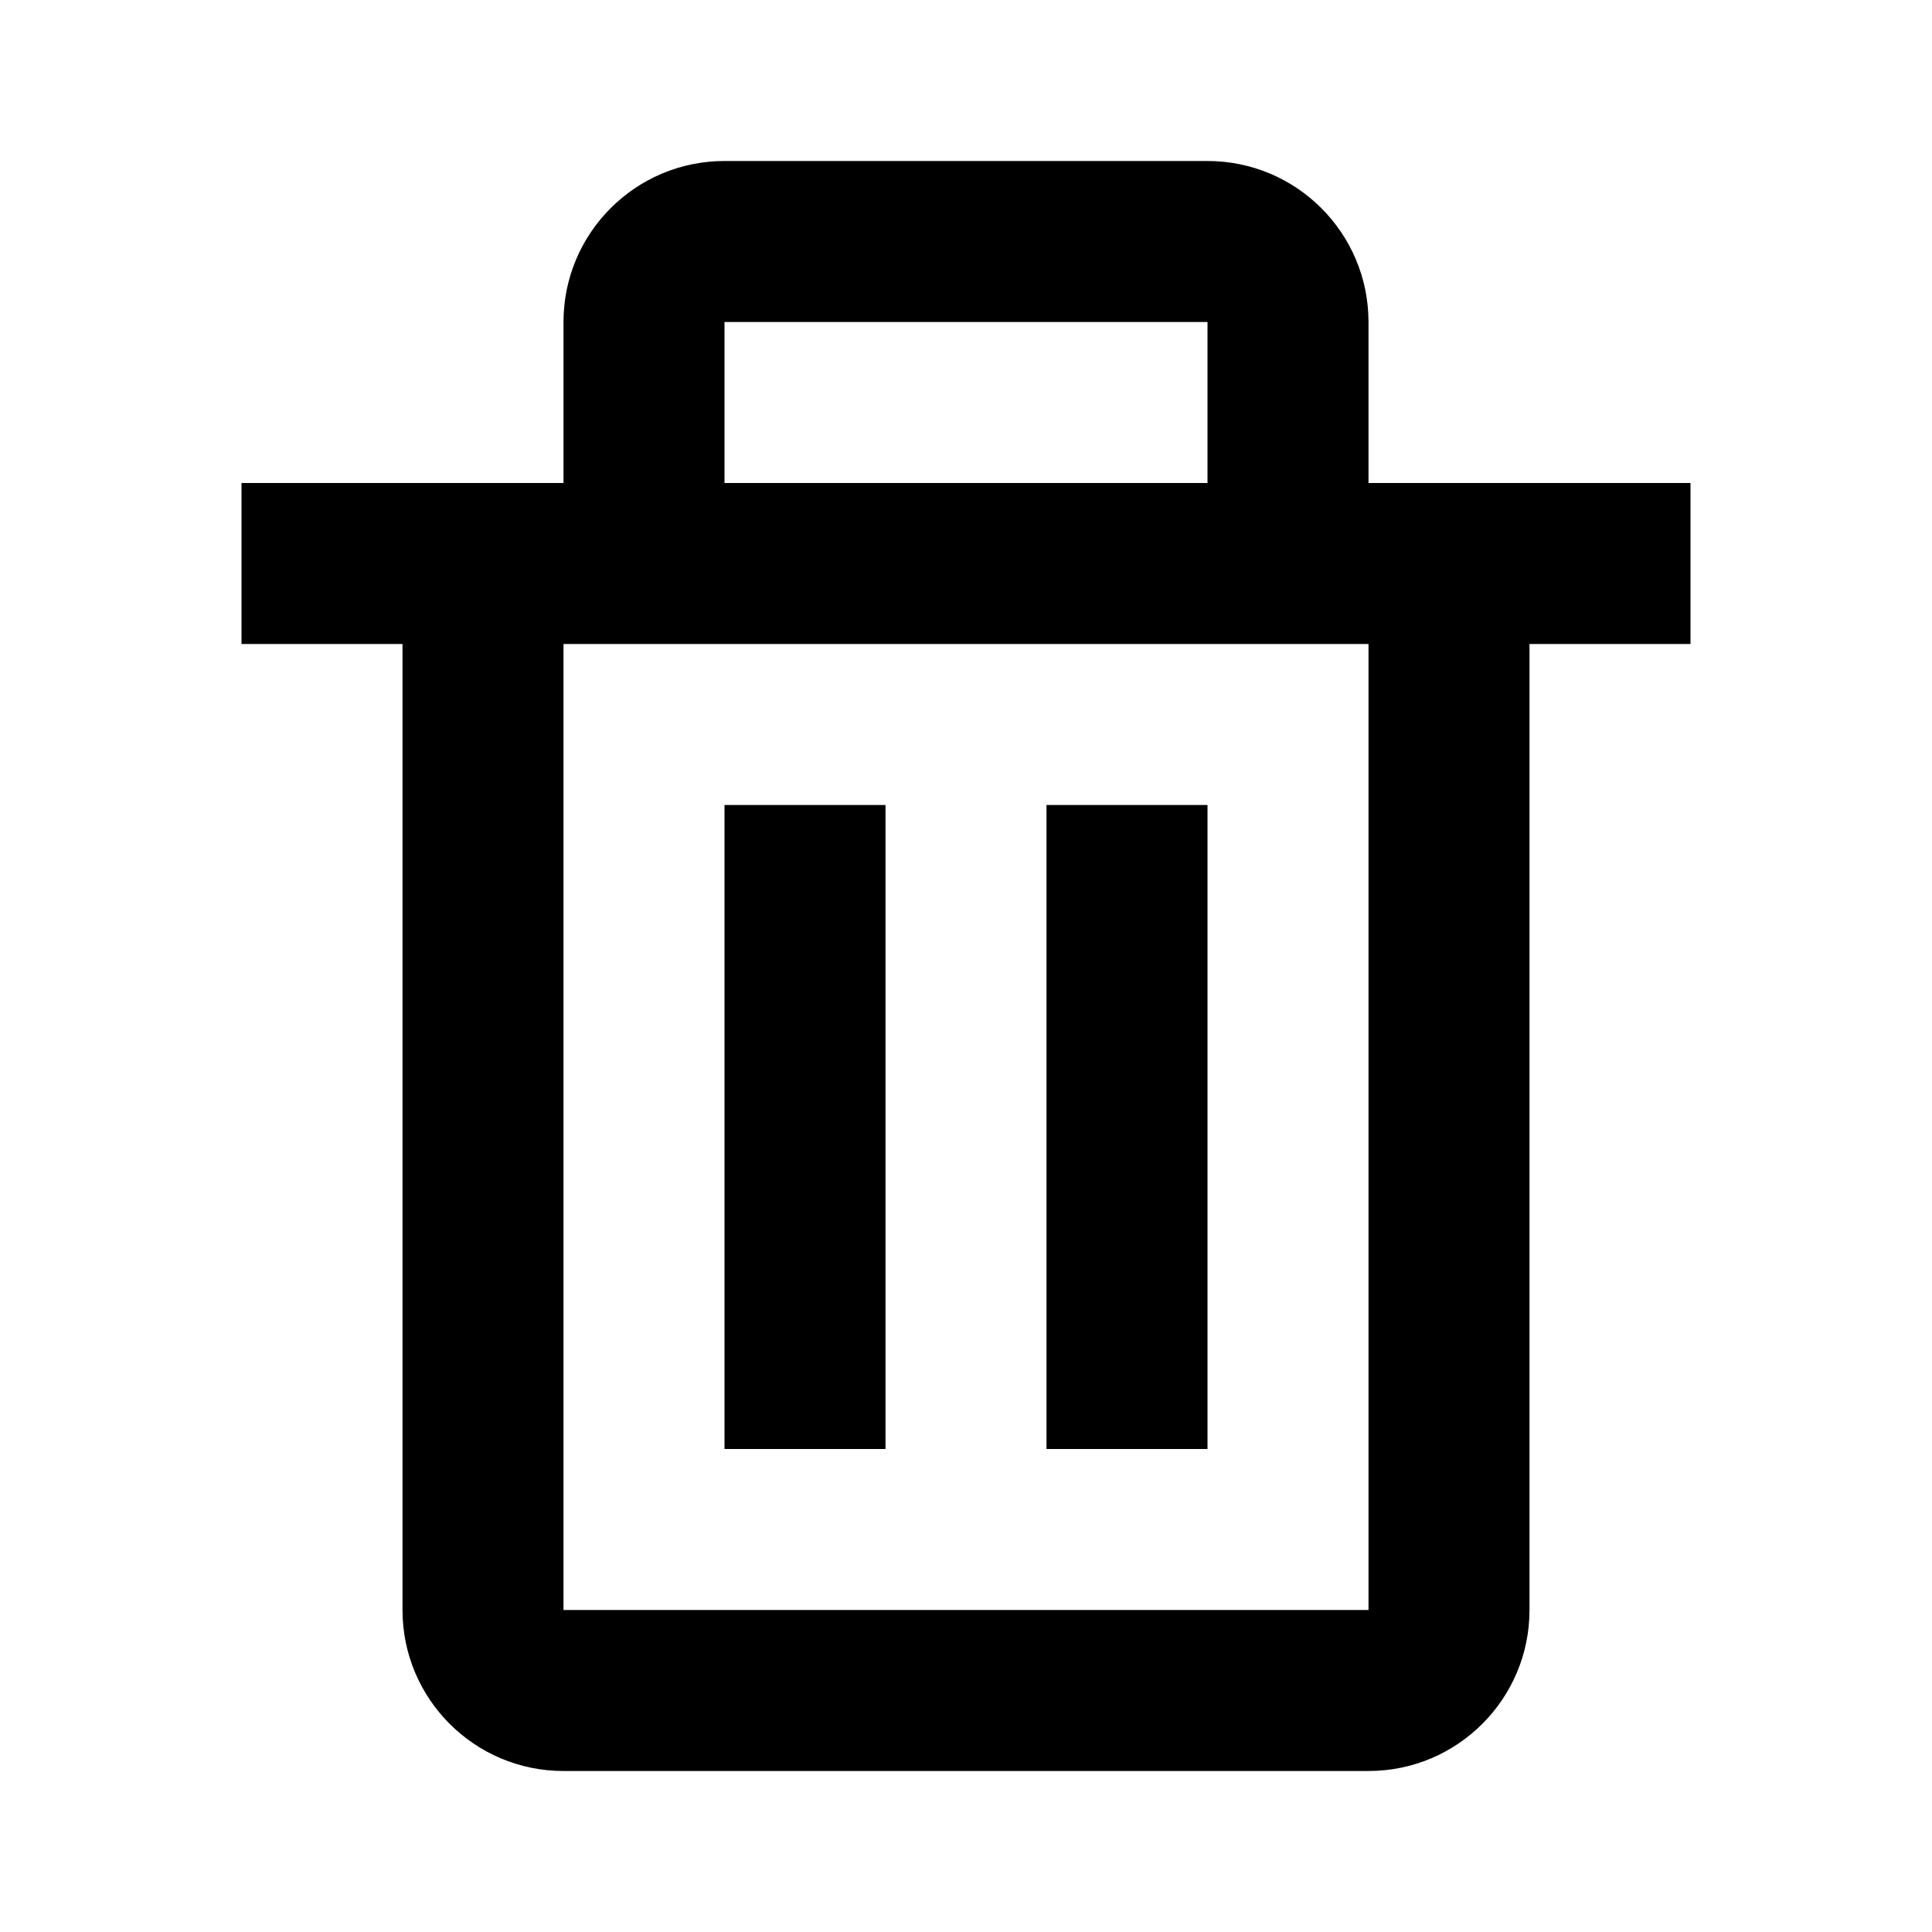
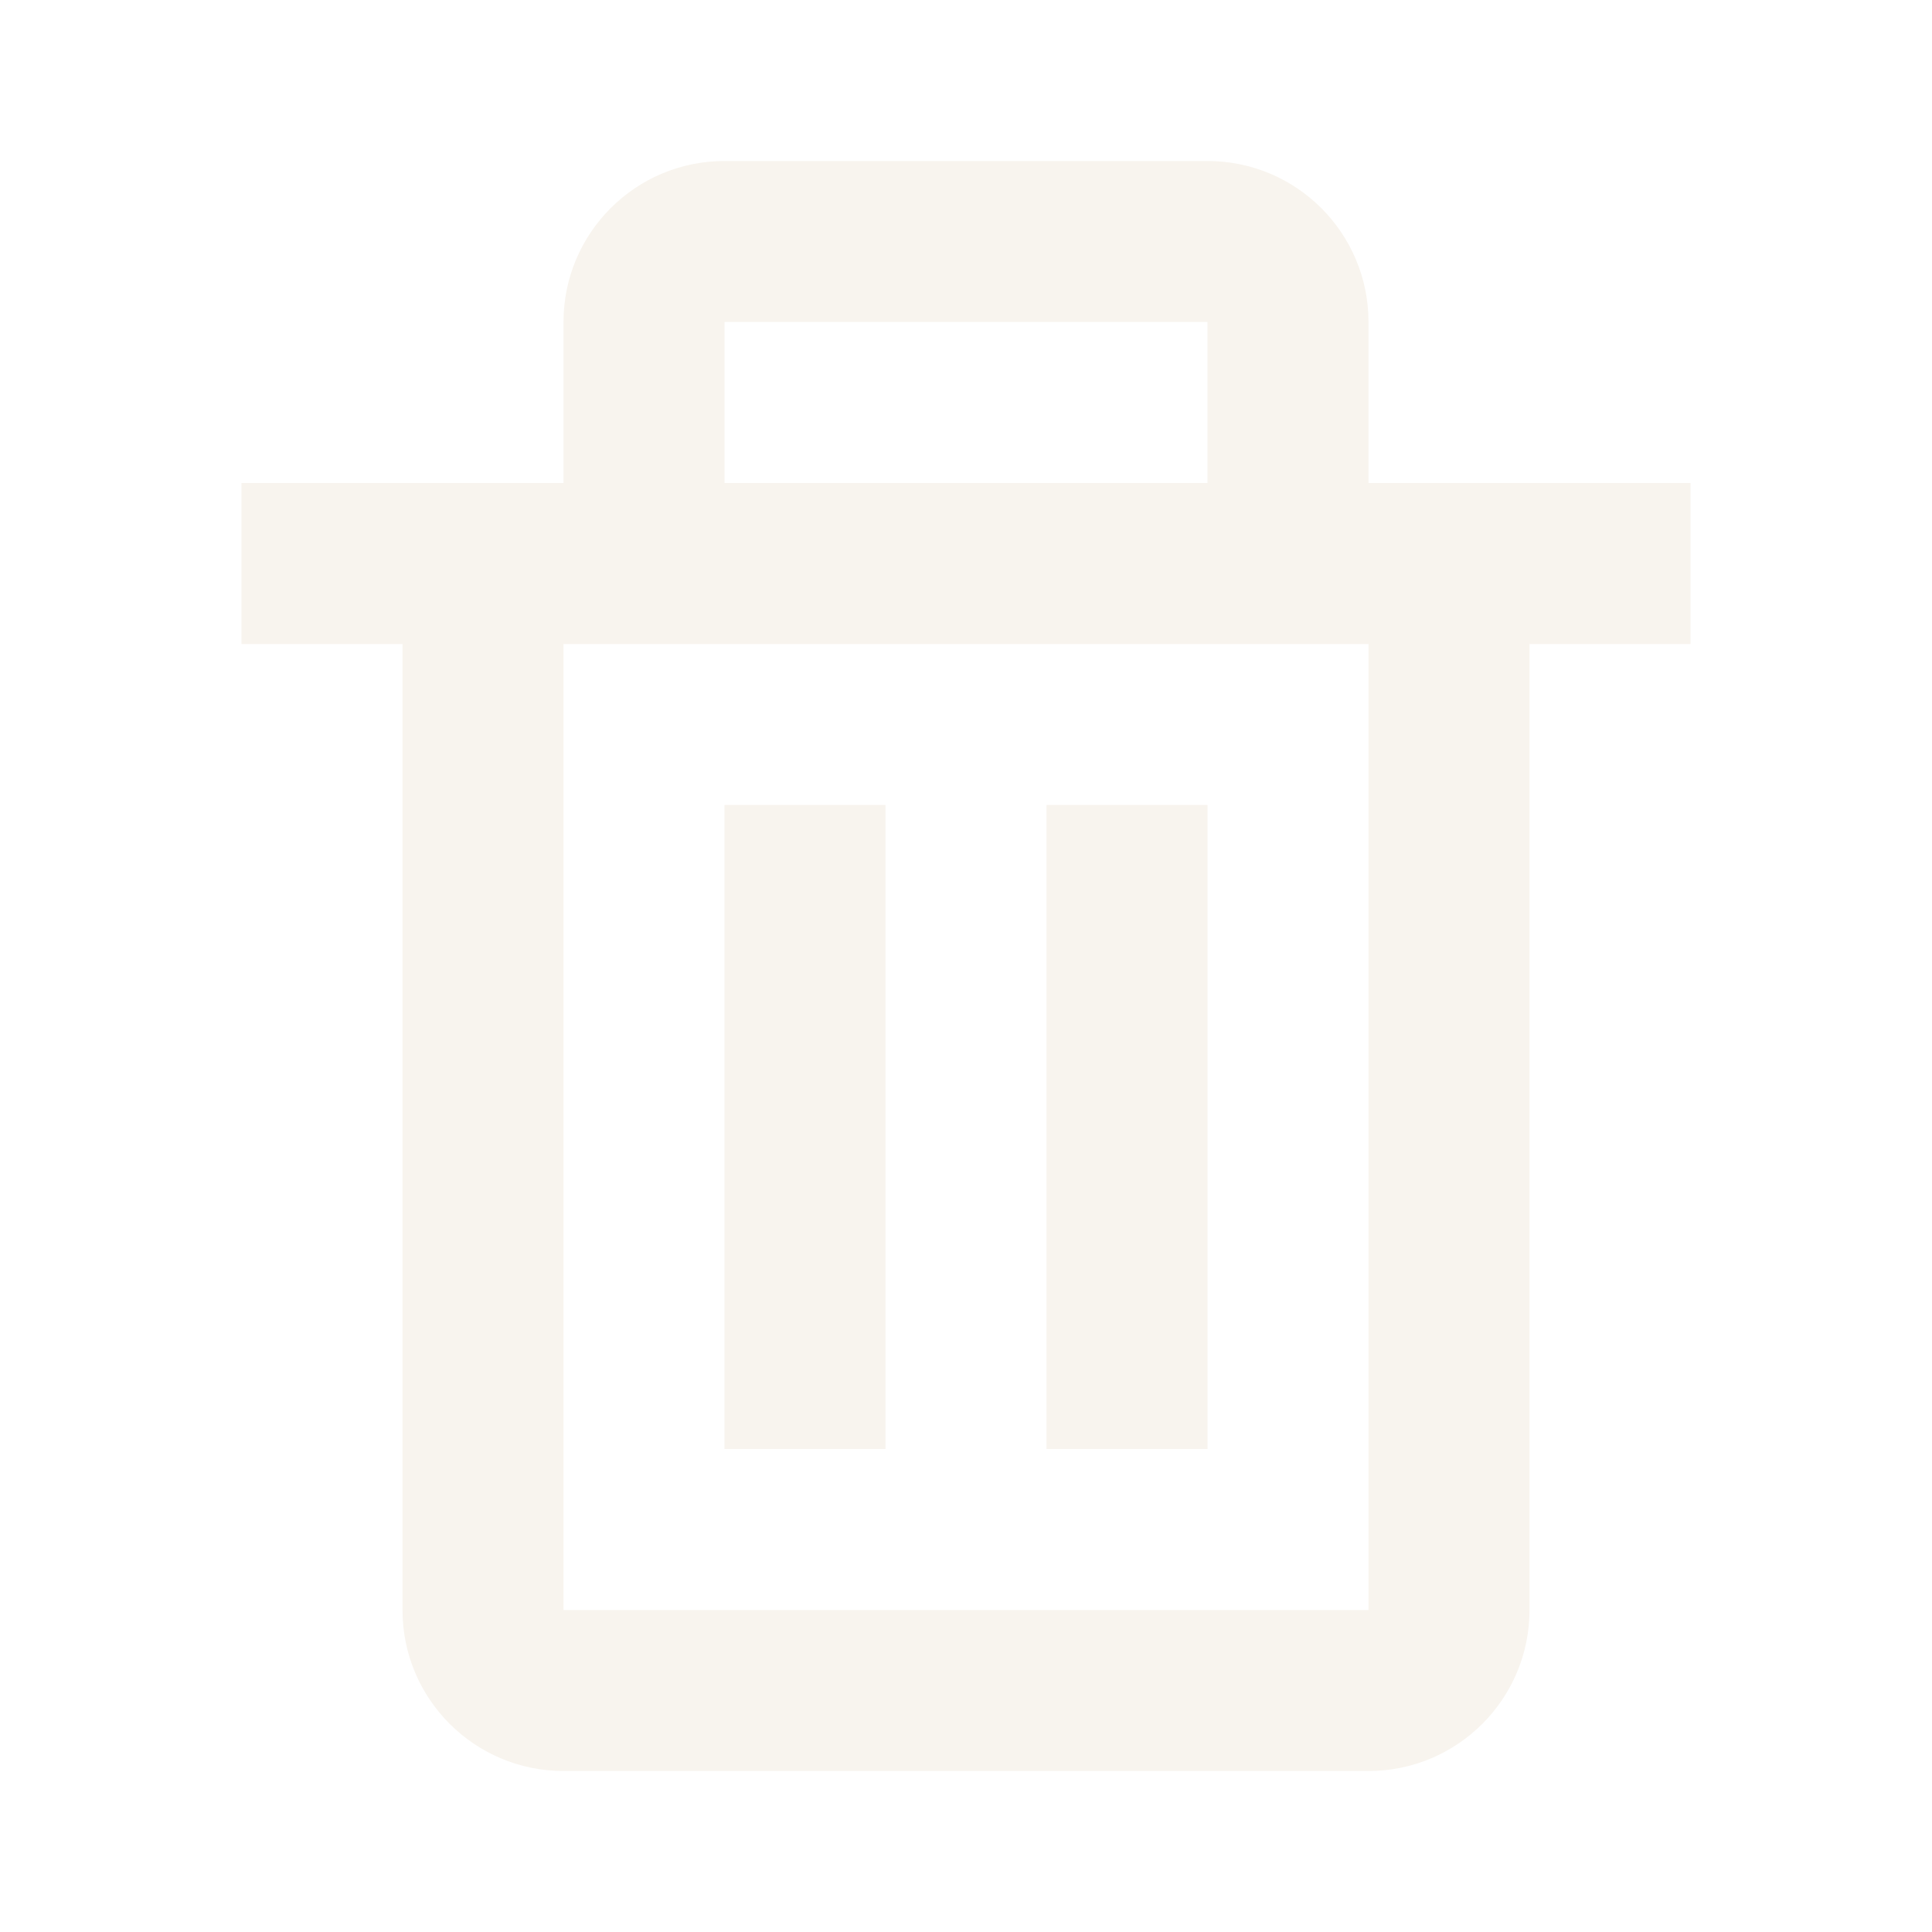
- <svg xmlns="http://www.w3.org/2000/svg" viewBox="0 0 24 24" width="20" height="20">
+ <svg xmlns="http://www.w3.org/2000/svg" viewBox="0 0 24 24" width="20" height="20" fill="#f8f4ee">
  <path d="M5 20a2 2 0 0 0 2 2h10a2 2 0 0 0 2-2V8h2V6h-4V4a2 2 0 0 0-2-2H9a2 2 0 0 0-2 2v2H3v2h2zM9 4h6v2H9zM8 8h9v12H7V8z" />
  <path d="M9 10h2v8H9zm4 0h2v8h-2z" />
</svg>
